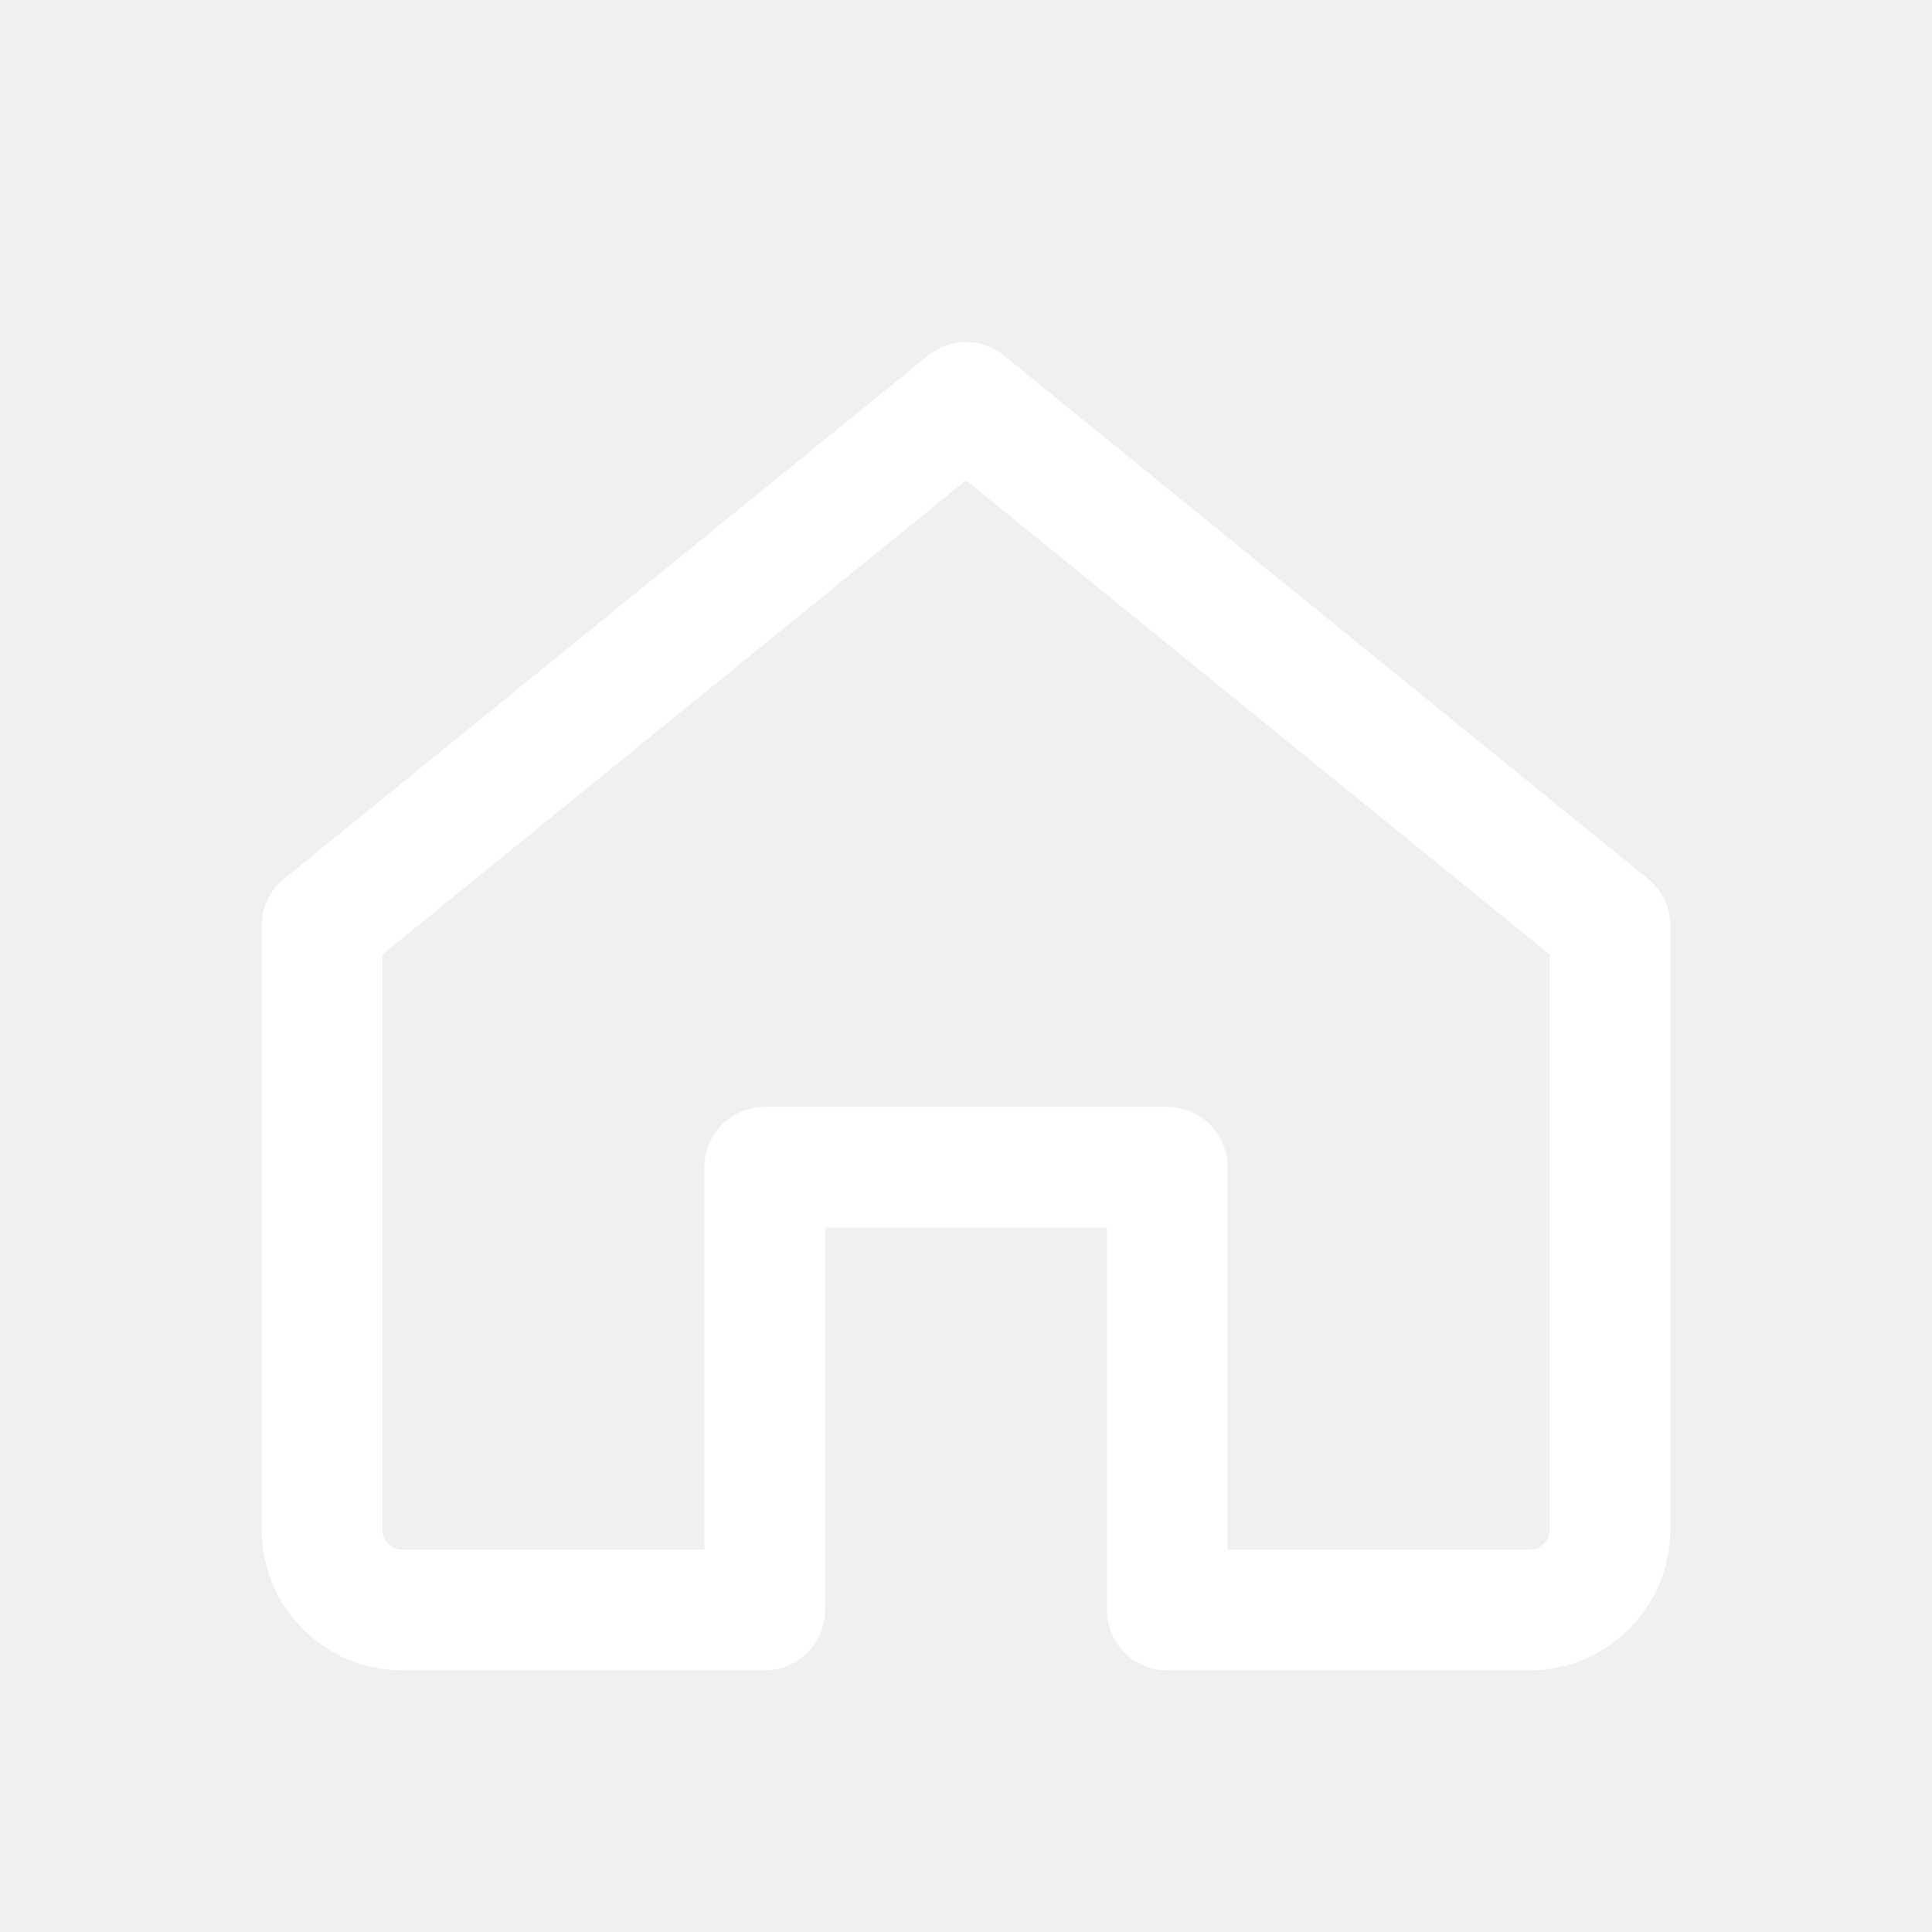
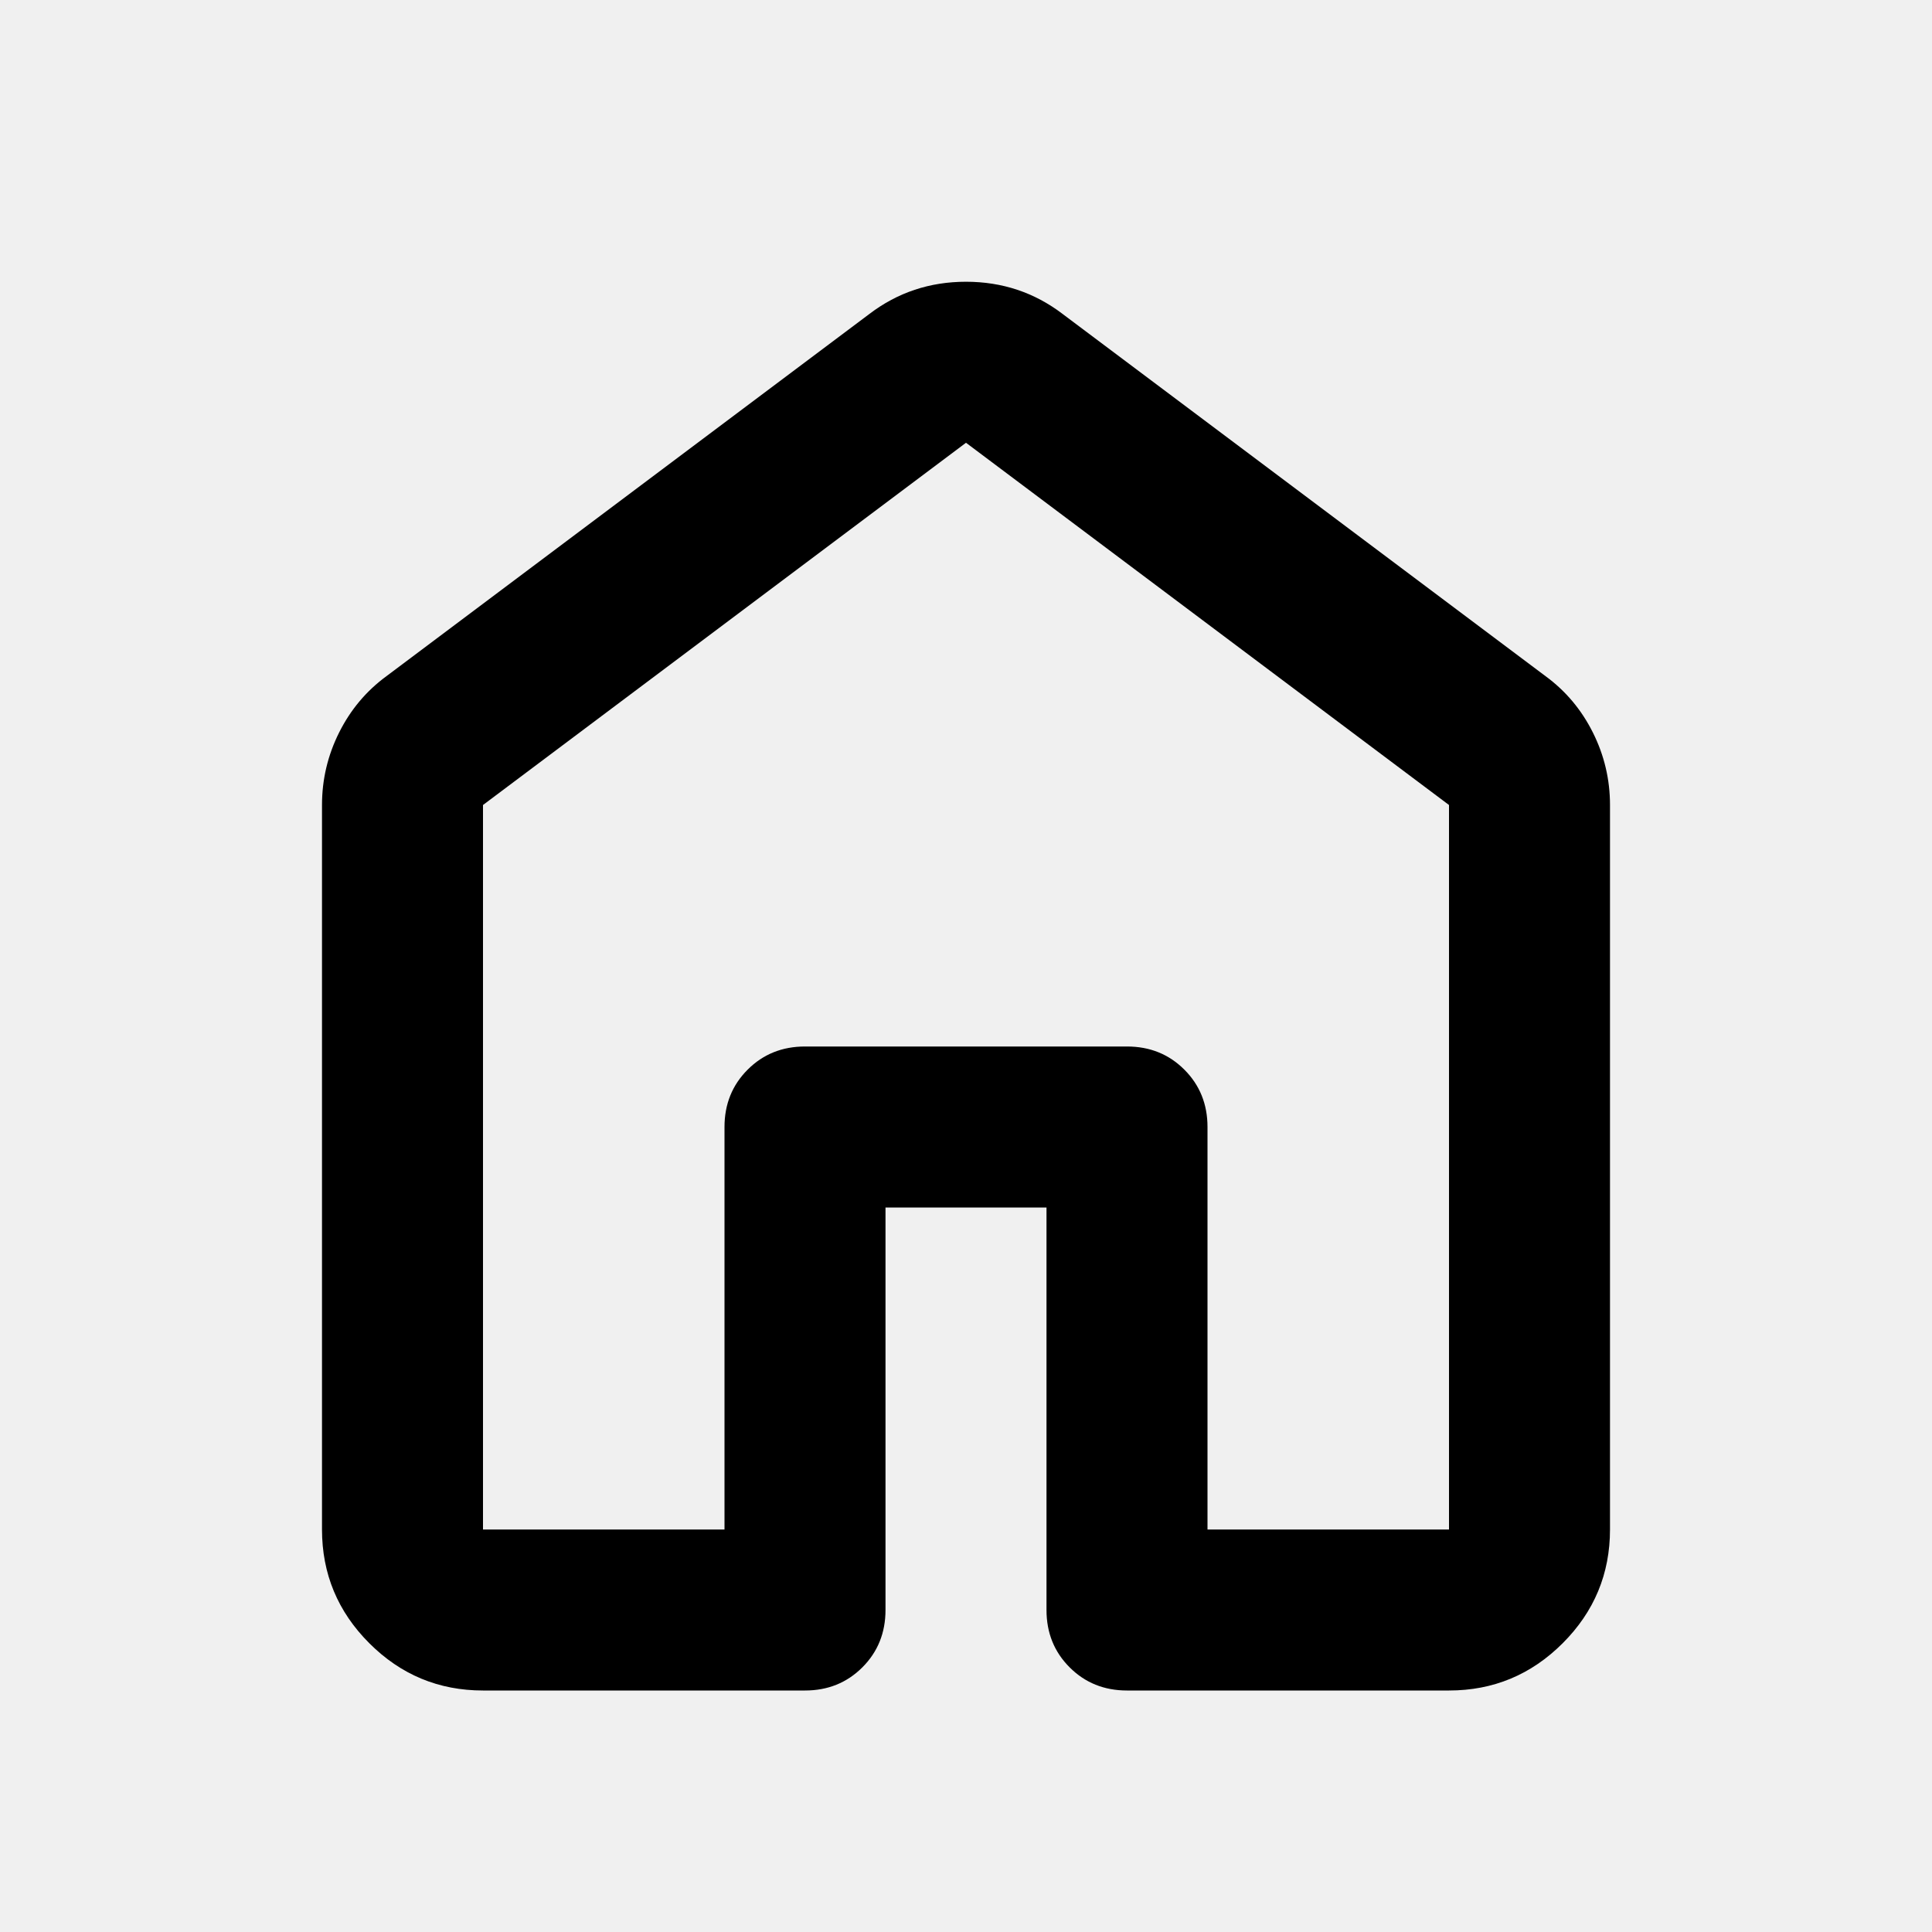
- <svg xmlns="http://www.w3.org/2000/svg" viewBox="0 0 24 24" fill="none" stroke="#FFFFFF" stroke-width="1.5" stroke-linecap="round" stroke-linejoin="round">
-   <path d="M4 11.5 12 5l8 6.5V19a1 1 0 0 1-1 1h-4.5v-5.5h-5V20H5a1 1 0 0 1-1-1z" />
+ <svg xmlns="http://www.w3.org/2000/svg" height="24" viewBox="0 -960 960 960" width="24">
+   <path d="M240-200h120v-200q0-17 11.5-28.5T400-440h160q17 0 28.5 11.5T600-400v200h120v-360L480-740 240-560v360Zm-80 0v-360q0-19 8.5-36t23.5-28l240-180q21-16 48-16t48 16l240 180q15 11 23.5 28t8.5 36v360q0 33-23.5 56.5T720-120H560q-17 0-28.5-11.5T520-160v-200h-80v200q0 17-11.5 28.5T400-120H240q-33 0-56.5-23.5T160-200Zm320-270Z" />
</svg>
